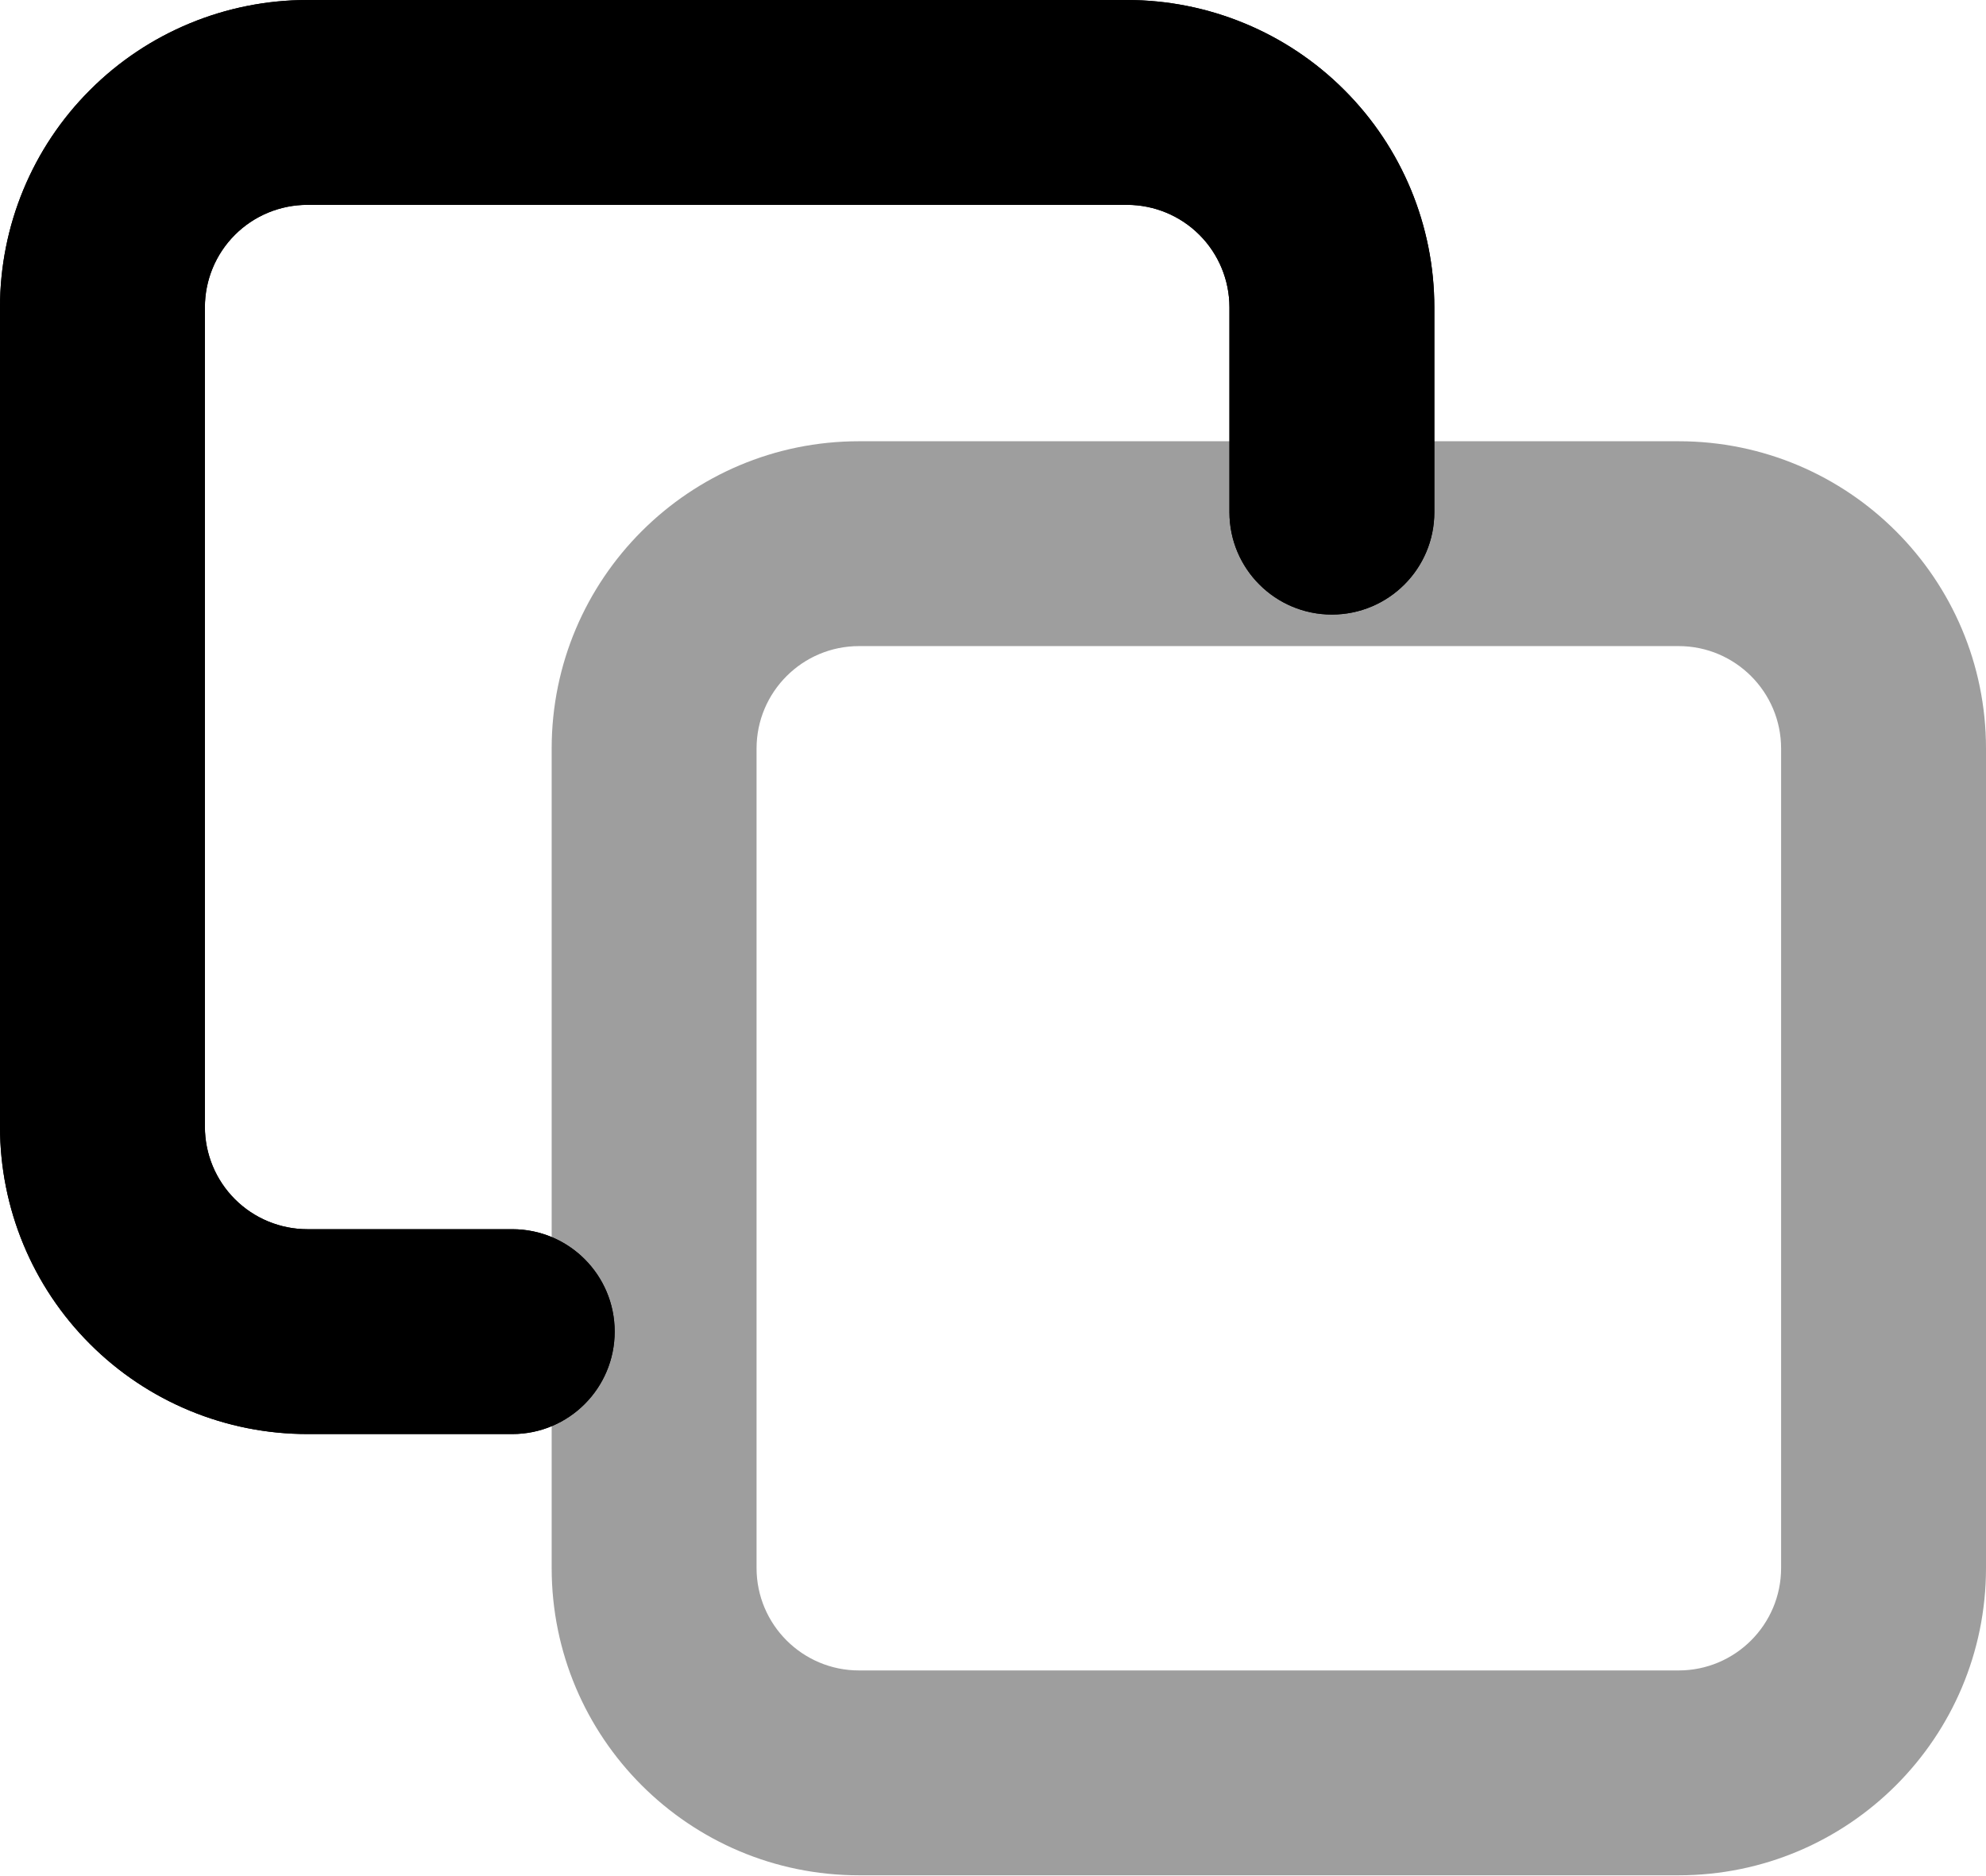
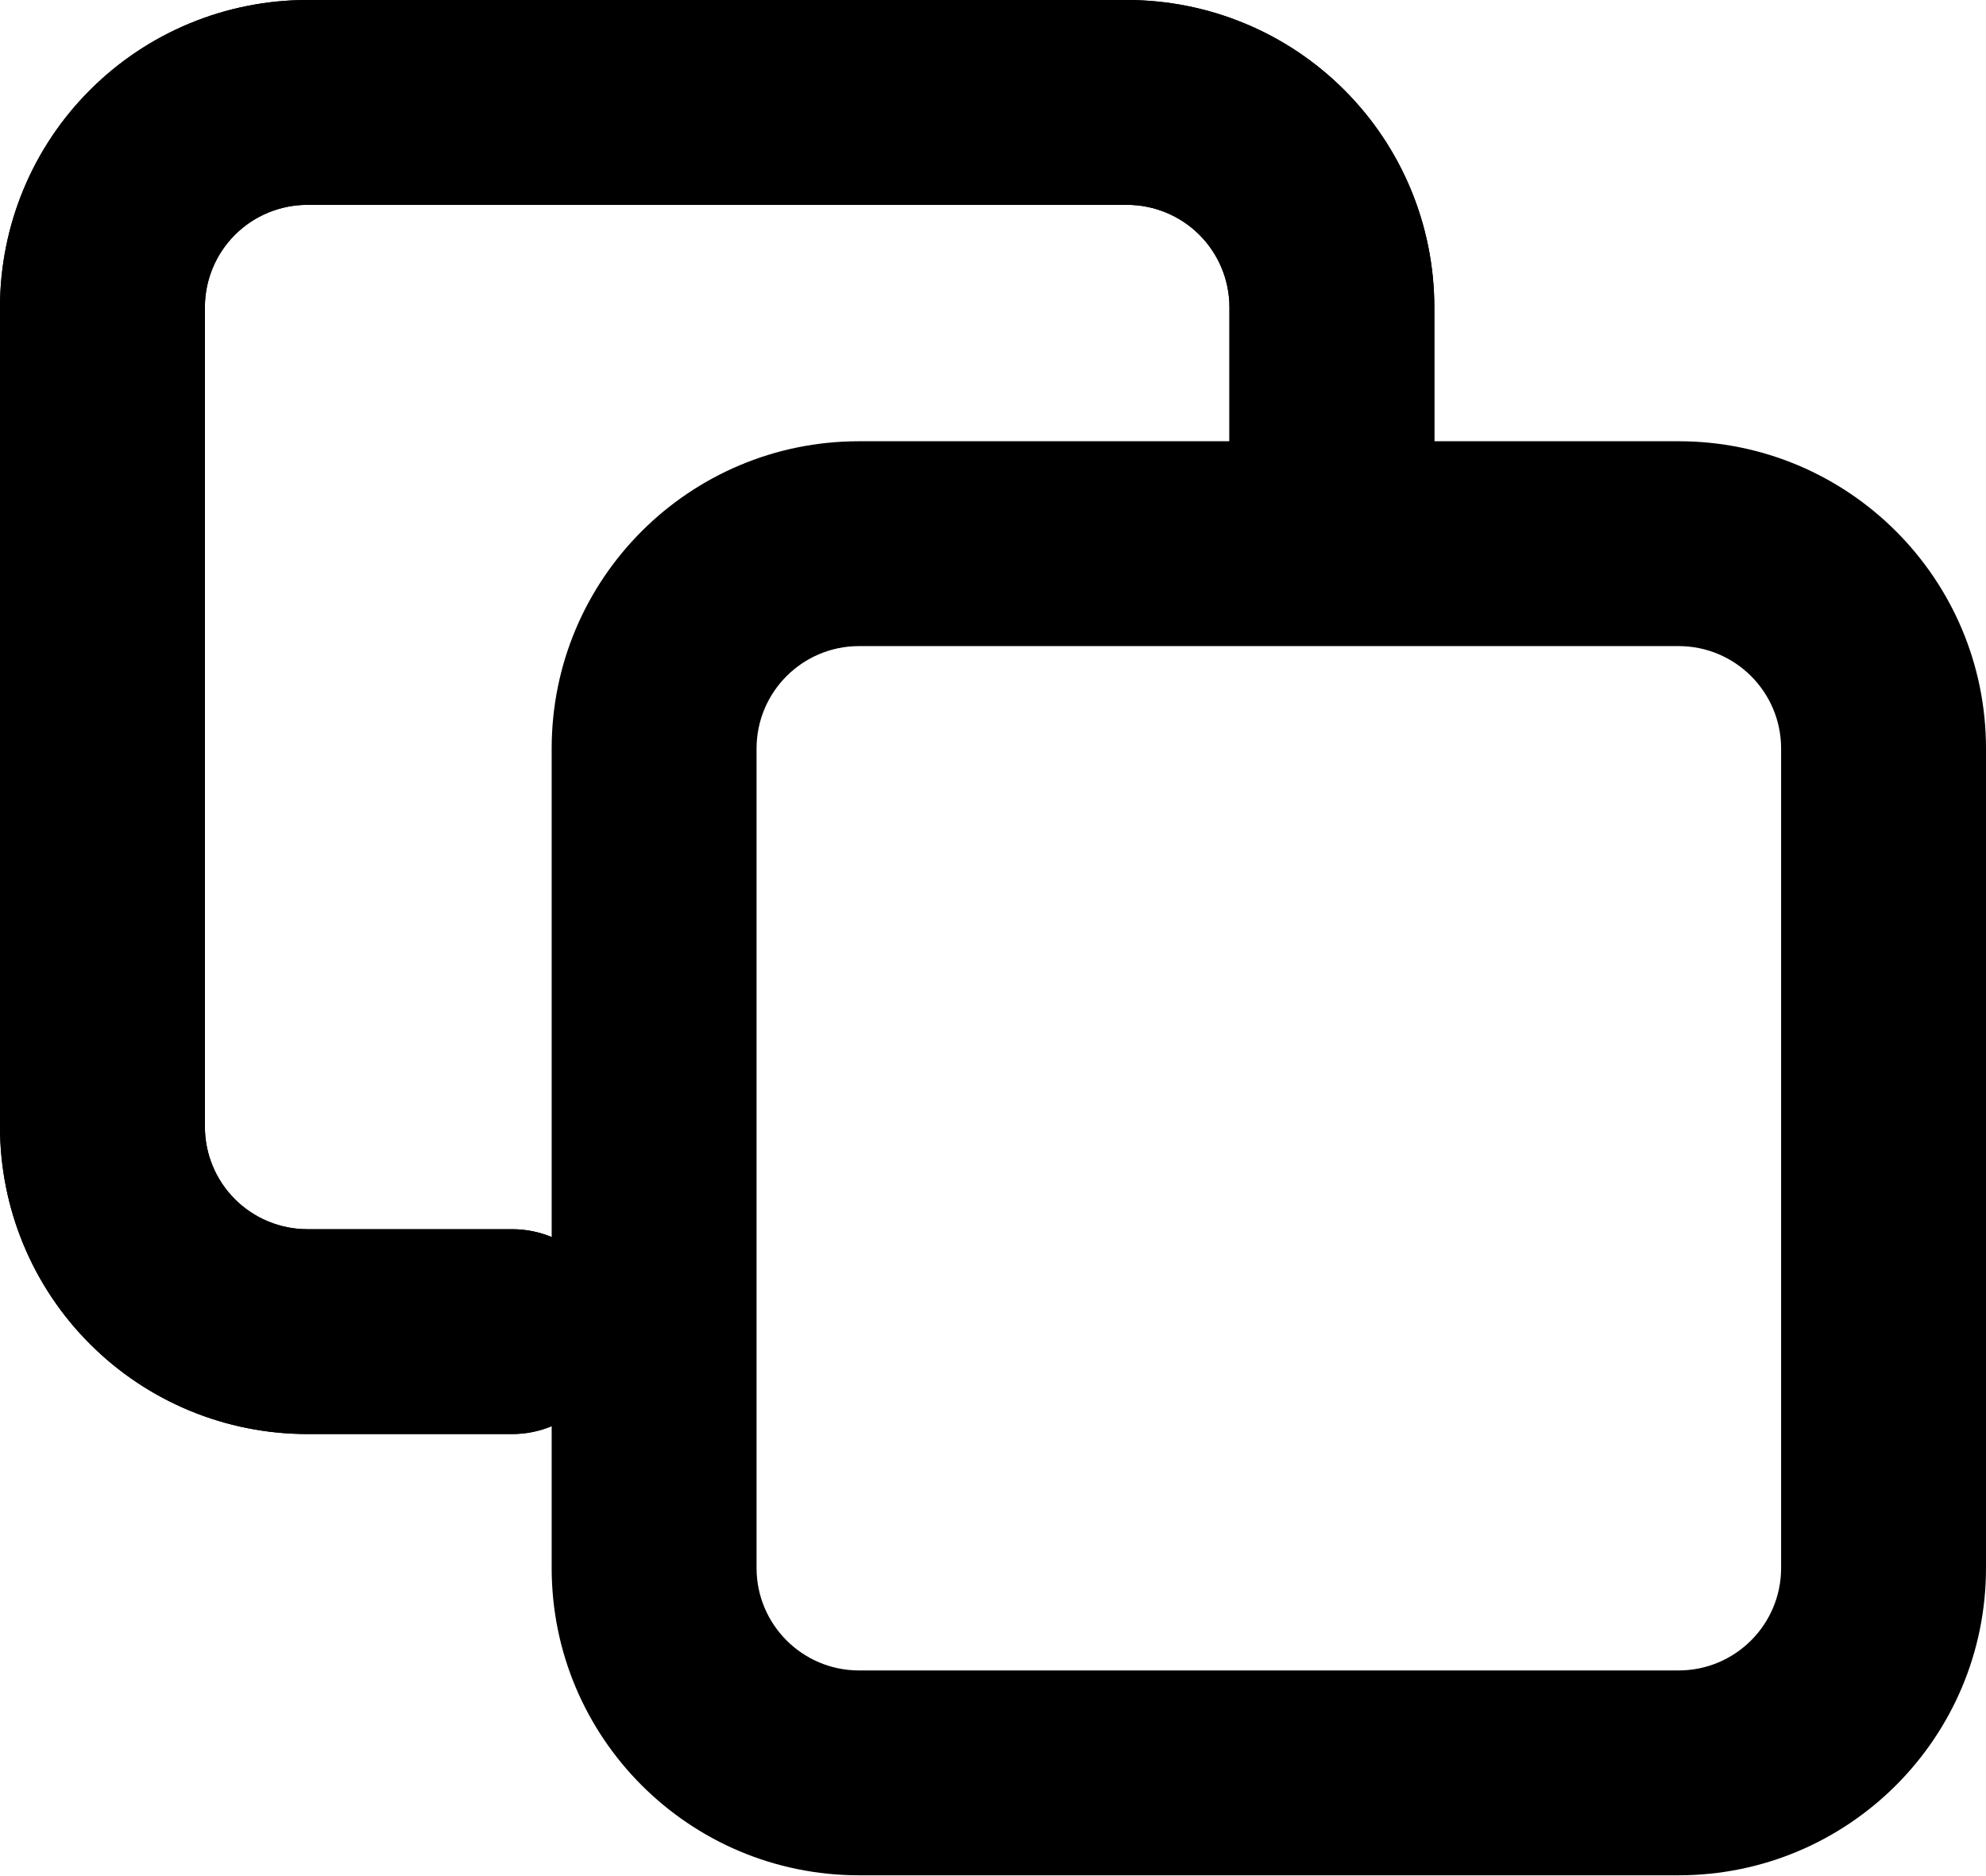
<svg xmlns="http://www.w3.org/2000/svg" viewBox="0 0 18 17">
-   <path fill-rule="evenodd" clip-rule="evenodd" d="M7.786 5.857C7.273 5.857 6.857 6.273 6.857 6.786V14.214C6.857 14.727 7.273 15.143 7.786 15.143H15.214C15.727 15.143 16.143 14.727 16.143 14.214V6.786C16.143 6.273 15.727 5.857 15.214 5.857H7.786ZM5 6.786C5 5.247 6.247 4 7.786 4H15.214C16.753 4 18 5.247 18 6.786V14.214C18 15.753 16.753 17 15.214 17H7.786C6.247 17 5 15.753 5 14.214V6.786Z" fill="#9E9E9E" />
+   <path fill-rule="evenodd" clip-rule="evenodd" d="M7.786 5.857C7.273 5.857 6.857 6.273 6.857 6.786V14.214C6.857 14.727 7.273 15.143 7.786 15.143H15.214C15.727 15.143 16.143 14.727 16.143 14.214V6.786C16.143 6.273 15.727 5.857 15.214 5.857H7.786ZM5 6.786C5 5.247 6.247 4 7.786 4H15.214C16.753 4 18 5.247 18 6.786V14.214C18 15.753 16.753 17 15.214 17H7.786C6.247 17 5 15.753 5 14.214V6.786Z" />
  <path fill-rule="evenodd" clip-rule="evenodd" d="M0.816 0.816C1.338 0.293 2.047 0 2.786 0H10.214C10.953 0 11.662 0.293 12.184 0.816C12.707 1.338 13 2.047 13 2.786V4.643C13 5.156 12.584 5.571 12.071 5.571C11.559 5.571 11.143 5.156 11.143 4.643V2.786C11.143 2.539 11.045 2.303 10.871 2.129C10.697 1.955 10.461 1.857 10.214 1.857H2.786C2.539 1.857 2.303 1.955 2.129 2.129C1.955 2.303 1.857 2.539 1.857 2.786V10.214C1.857 10.461 1.955 10.697 2.129 10.871C2.303 11.045 2.539 11.143 2.786 11.143H4.643C5.156 11.143 5.571 11.559 5.571 12.071C5.571 12.584 5.156 13 4.643 13H2.786C2.047 13 1.338 12.707 0.816 12.184C0.293 11.662 0 10.953 0 10.214V2.786C0 2.047 0.293 1.338 0.816 0.816Z" />
  <path fill-rule="evenodd" clip-rule="evenodd" d="M0.816 0.816C1.338 0.293 2.047 0 2.786 0H10.214C10.953 0 11.662 0.293 12.184 0.816C12.707 1.338 13 2.047 13 2.786V4.643C13 5.156 12.584 5.571 12.071 5.571C11.559 5.571 11.143 5.156 11.143 4.643V2.786C11.143 2.539 11.045 2.303 10.871 2.129C10.697 1.955 10.461 1.857 10.214 1.857H2.786C2.539 1.857 2.303 1.955 2.129 2.129C1.955 2.303 1.857 2.539 1.857 2.786V10.214C1.857 10.461 1.955 10.697 2.129 10.871C2.303 11.045 2.539 11.143 2.786 11.143H4.643C5.156 11.143 5.571 11.559 5.571 12.071C5.571 12.584 5.156 13 4.643 13H2.786C2.047 13 1.338 12.707 0.816 12.184C0.293 11.662 0 10.953 0 10.214V2.786C0 2.047 0.293 1.338 0.816 0.816Z" />
</svg>
